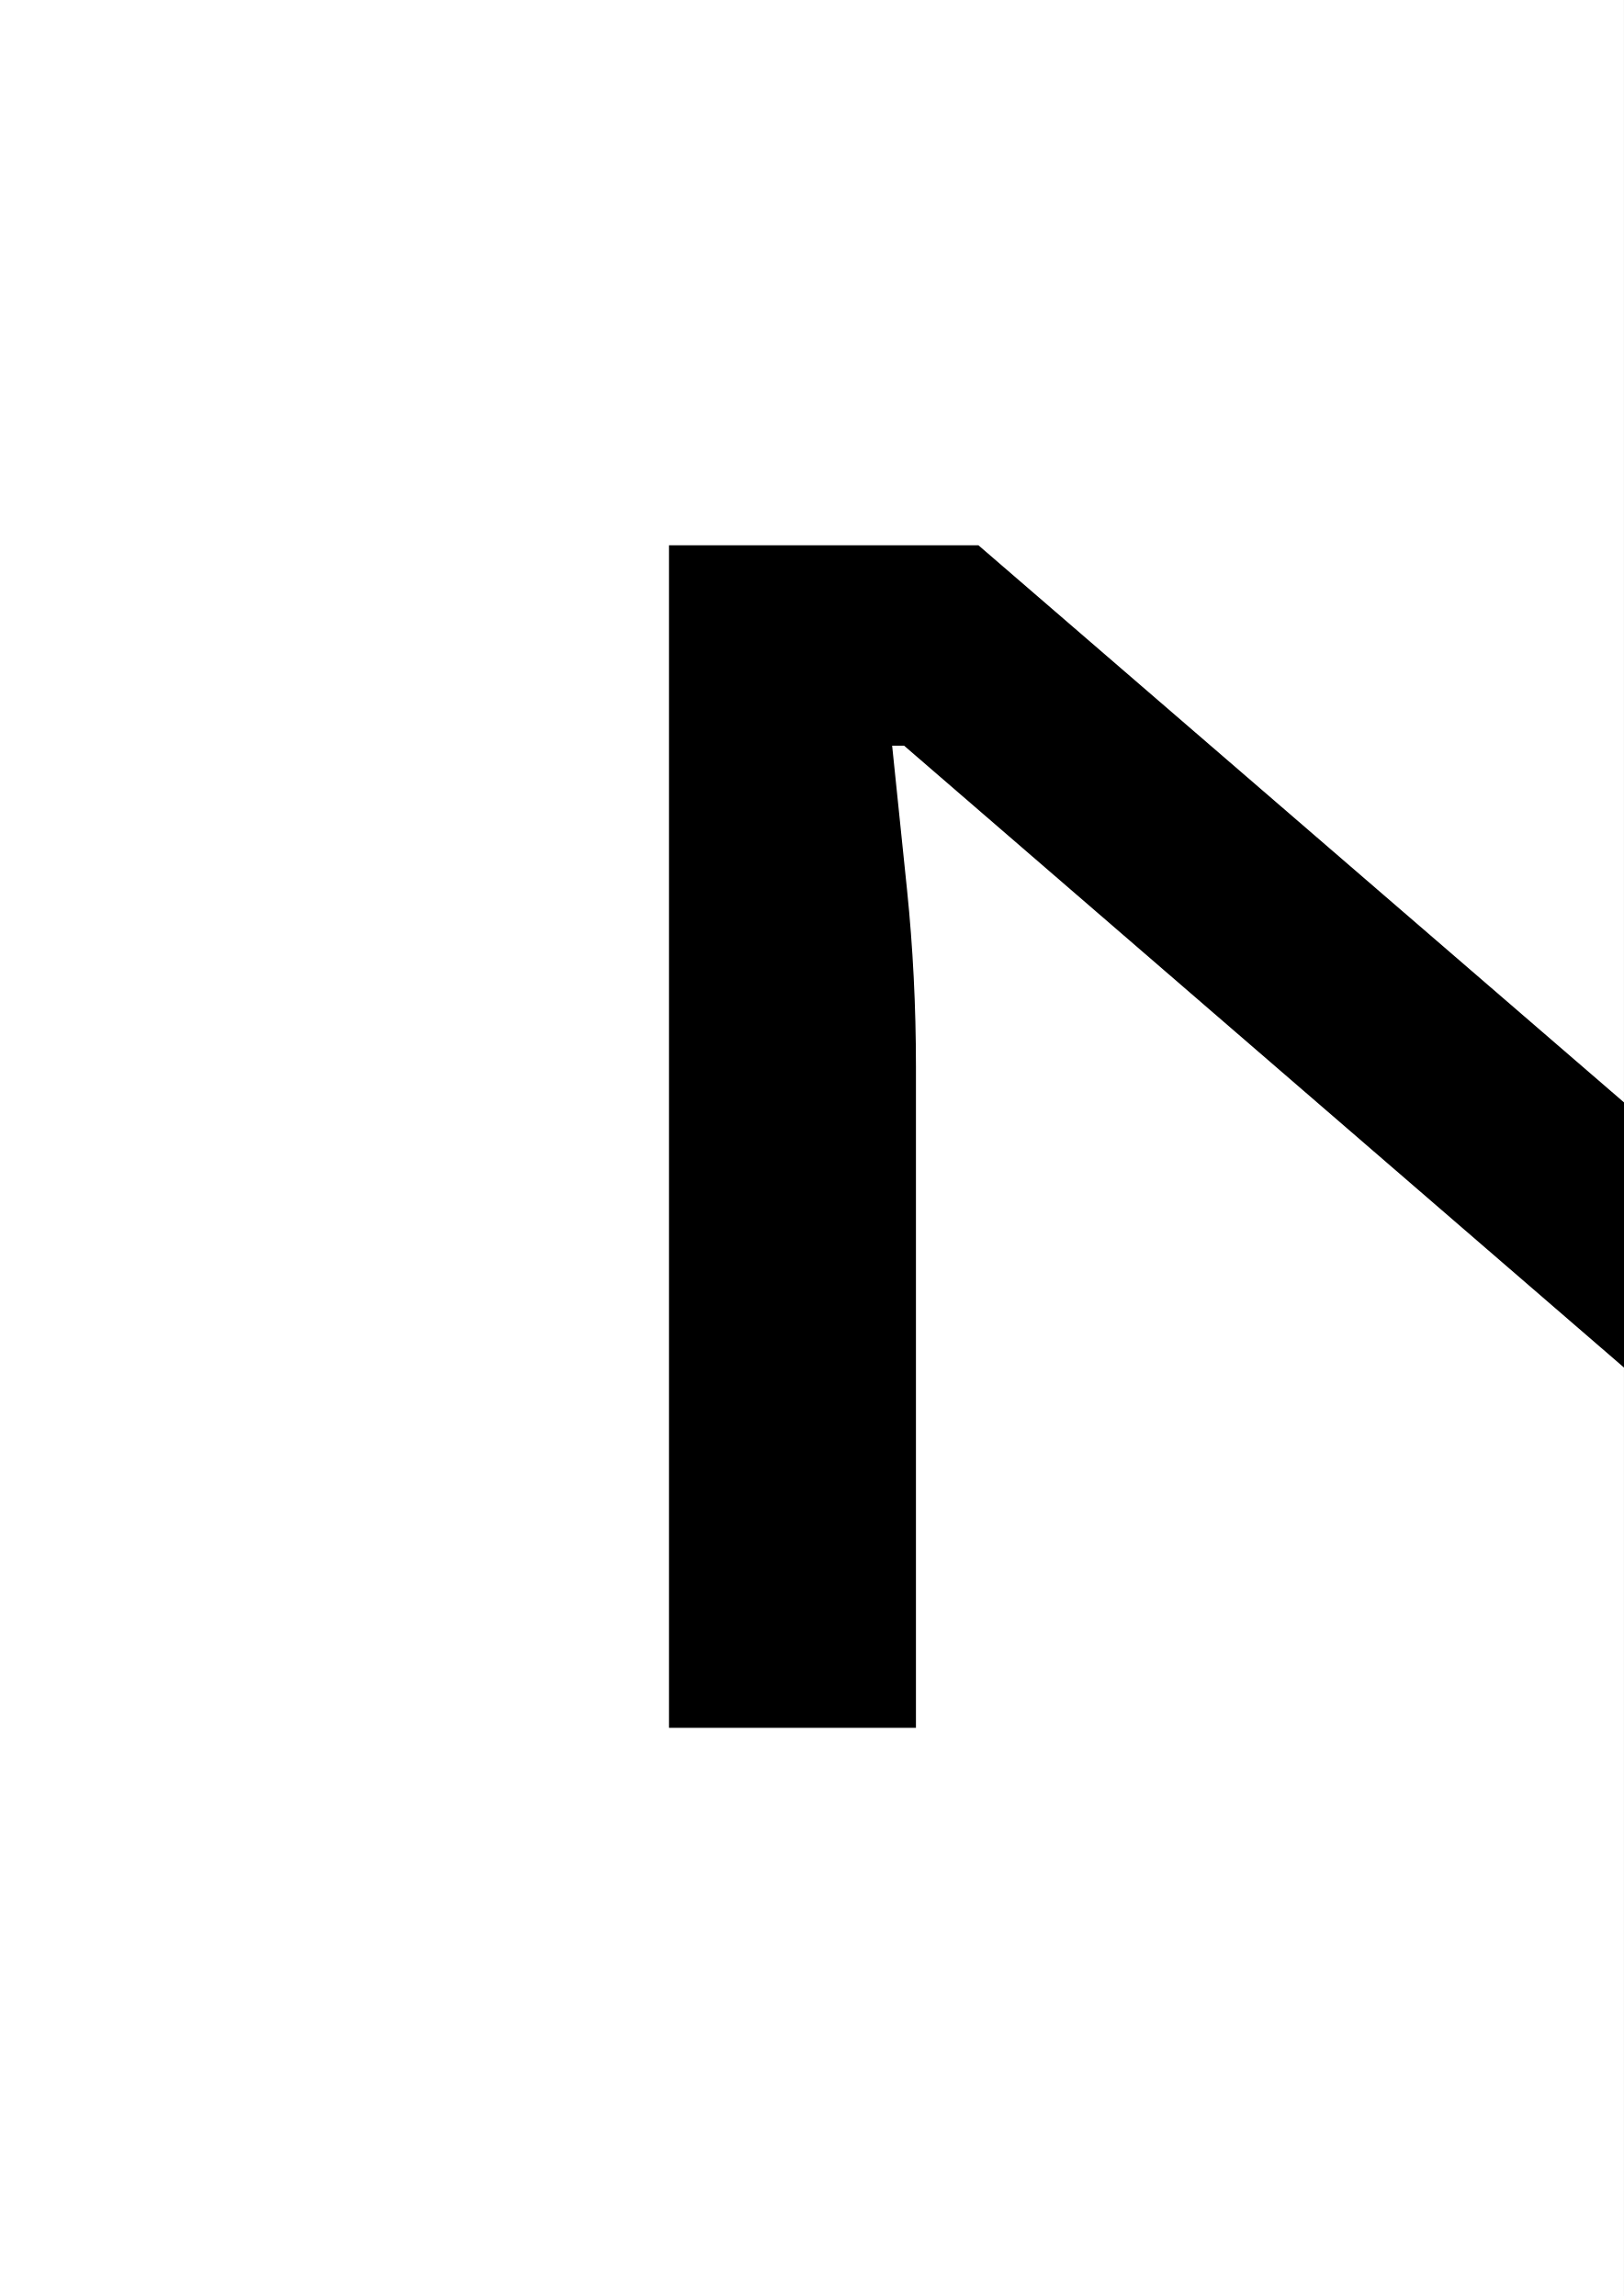
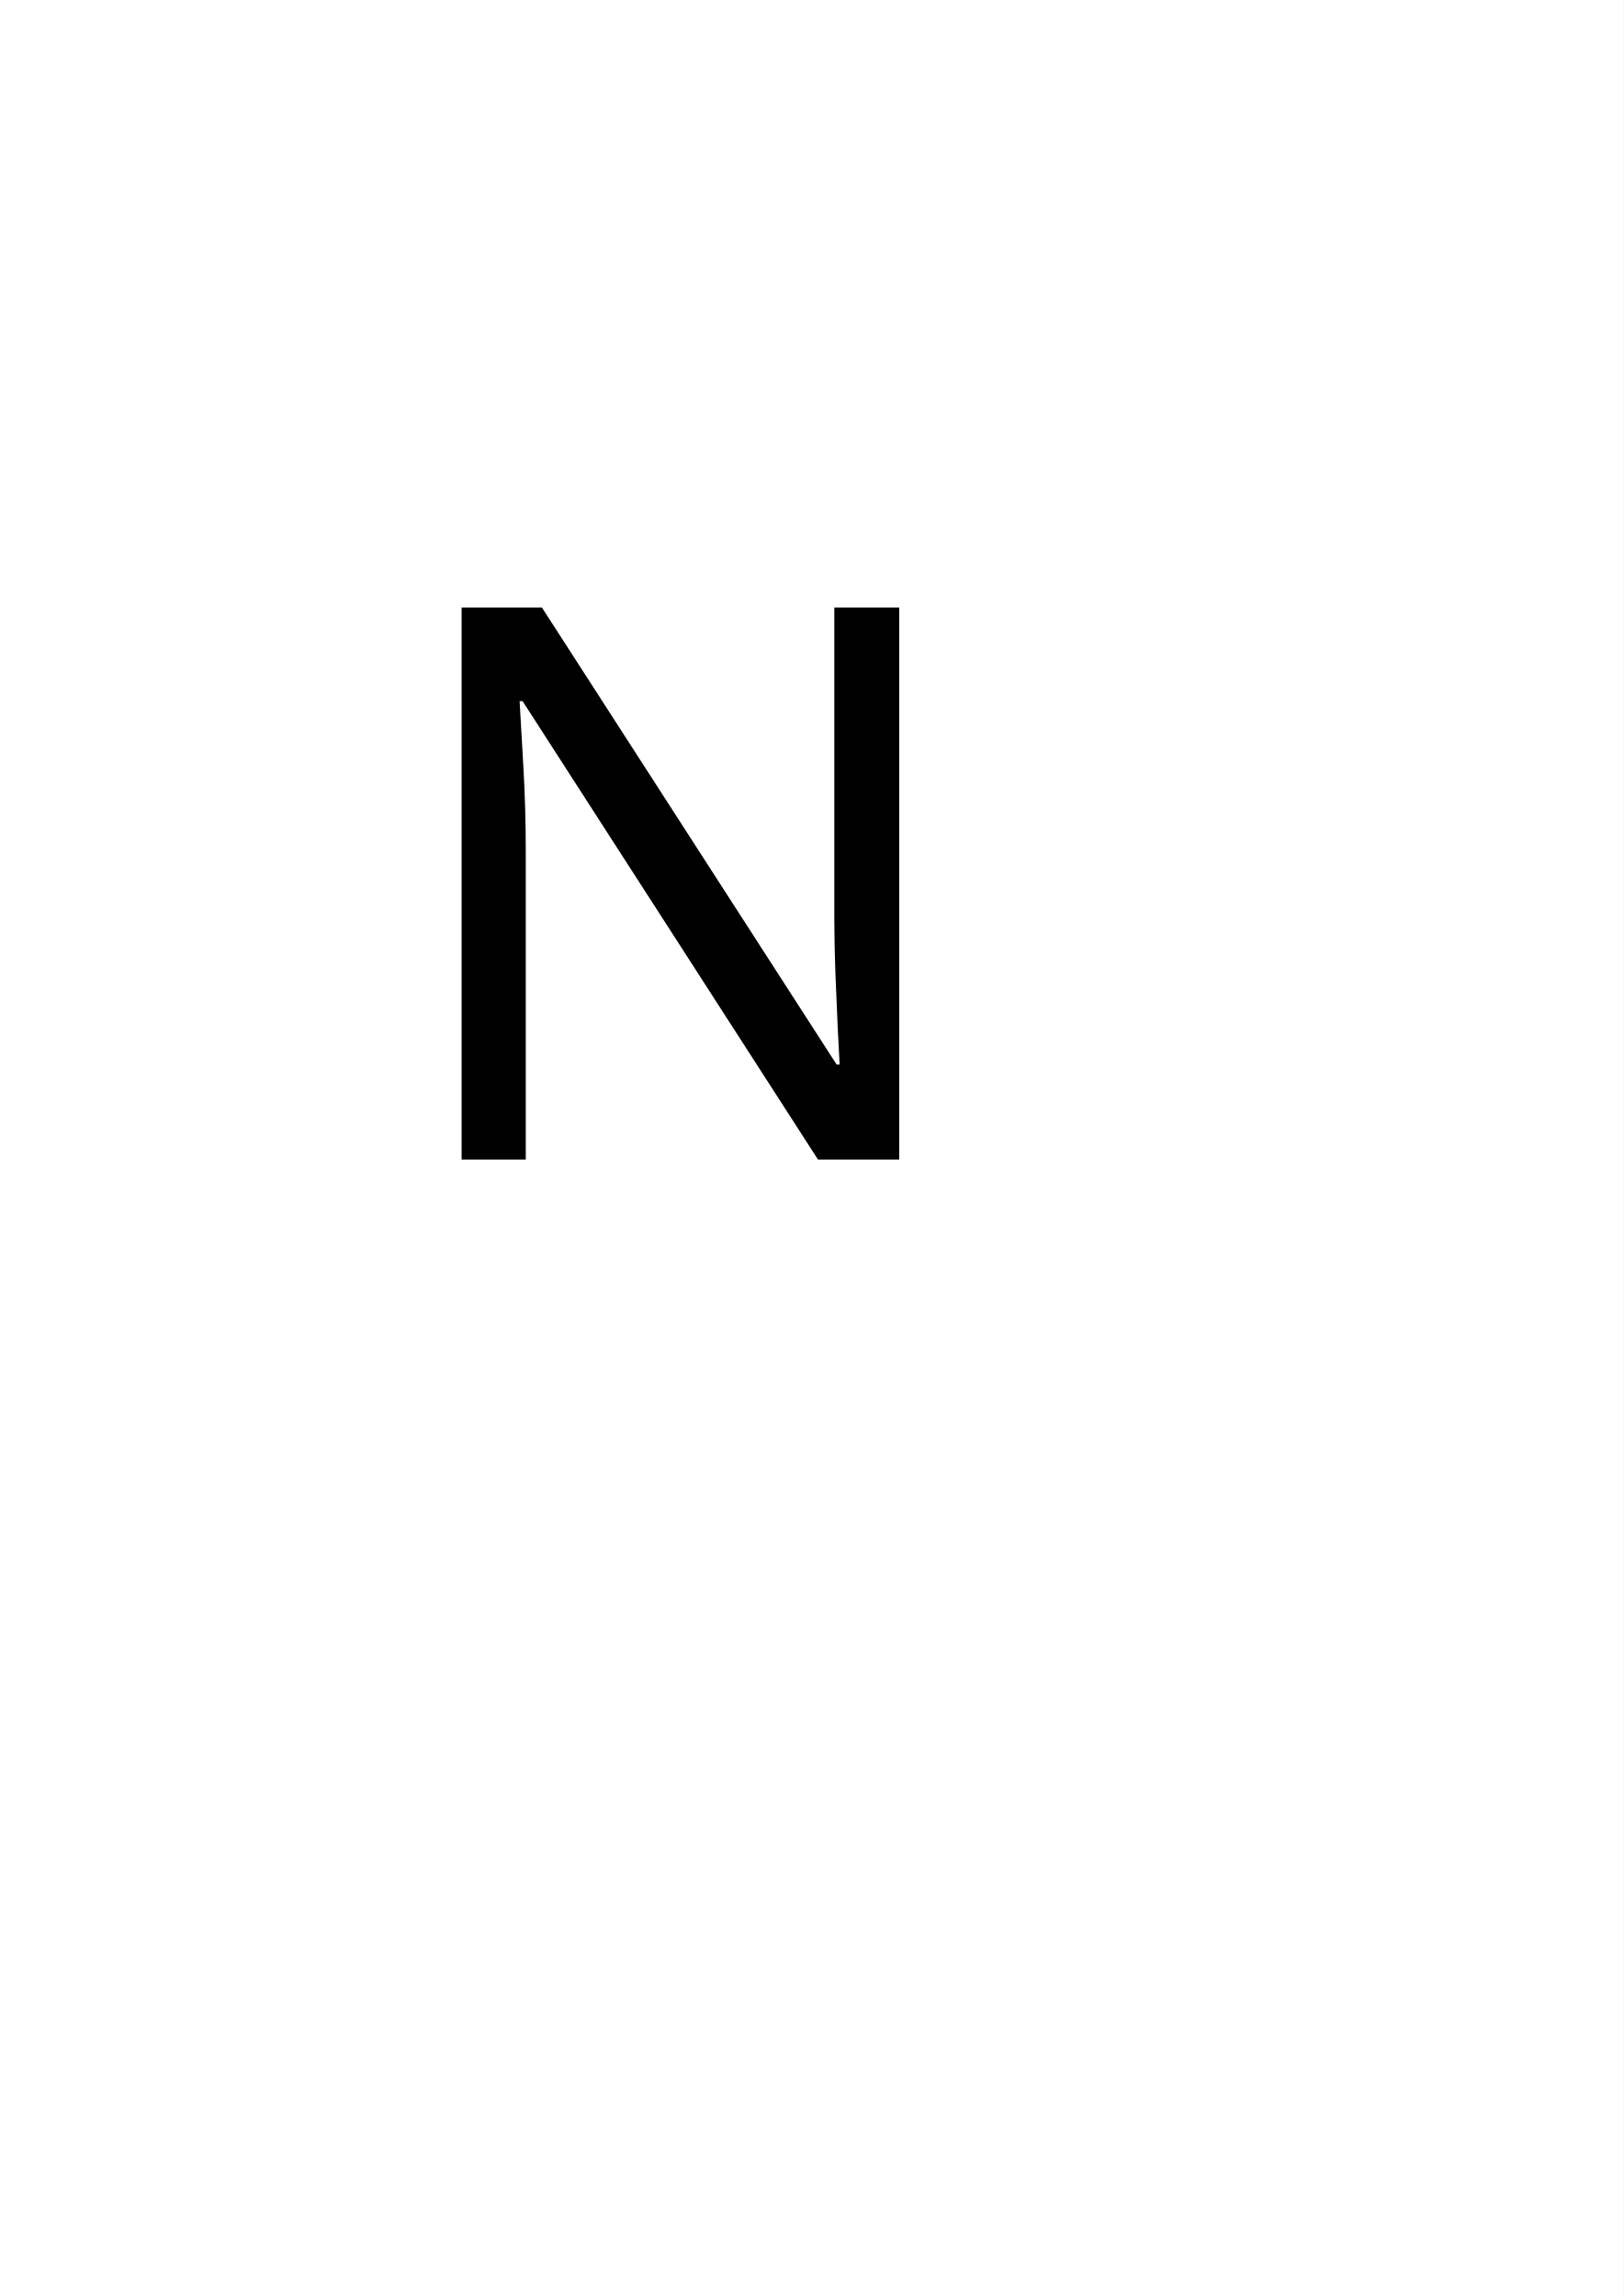
- <svg xmlns="http://www.w3.org/2000/svg" width="210mm" height="297mm" viewBox="0 0 210 297" version="1.1" id="svg1">
-   <defs id="defs1">
-     <rect x="336.342" y="497.315" width="5.235" height="620.335" id="rect2" />
-   </defs>
-   <g id="layer1">
-     <rect style="fill:#ffffff;fill-opacity:1;stroke-width:0.264" id="rect1" width="210" height="300" x="8.0572548e-08" y="0" />
-     <text xml:space="preserve" style="font-style:normal;font-variant:normal;font-weight:normal;font-stretch:condensed;font-size:287.174px;font-family:'Niagara Solid';-inkscape-font-specification:'Niagara Solid Condensed';text-align:start;writing-mode:lr-tb;direction:ltr;text-anchor:start;fill:#000000;stroke-width:0.337" x="36.682" y="299.606" id="text1" transform="scale(1.34052,0.7459794)">
-       <tspan id="tspan1" style="font-style:normal;font-variant:normal;font-weight:normal;font-stretch:condensed;font-size:287.174px;font-family:'Niagara Solid';-inkscape-font-specification:'Niagara Solid Condensed';stroke-width:0.337" x="36.682" y="299.606">N</tspan>
-     </text>
-   </g>
+ <svg xmlns="http://www.w3.org/2000/svg" width="210mm" height="297mm" viewBox="0 0 210 297">
+   <rect style="fill:#ffffff;" width="210" height="297" x="0" y="0" />
+   <text xml:space="preserve" style="font-family:'Niagara Solid'; font-size:100px; fill:#000000;" x="50" y="150">N</text>
</svg>
